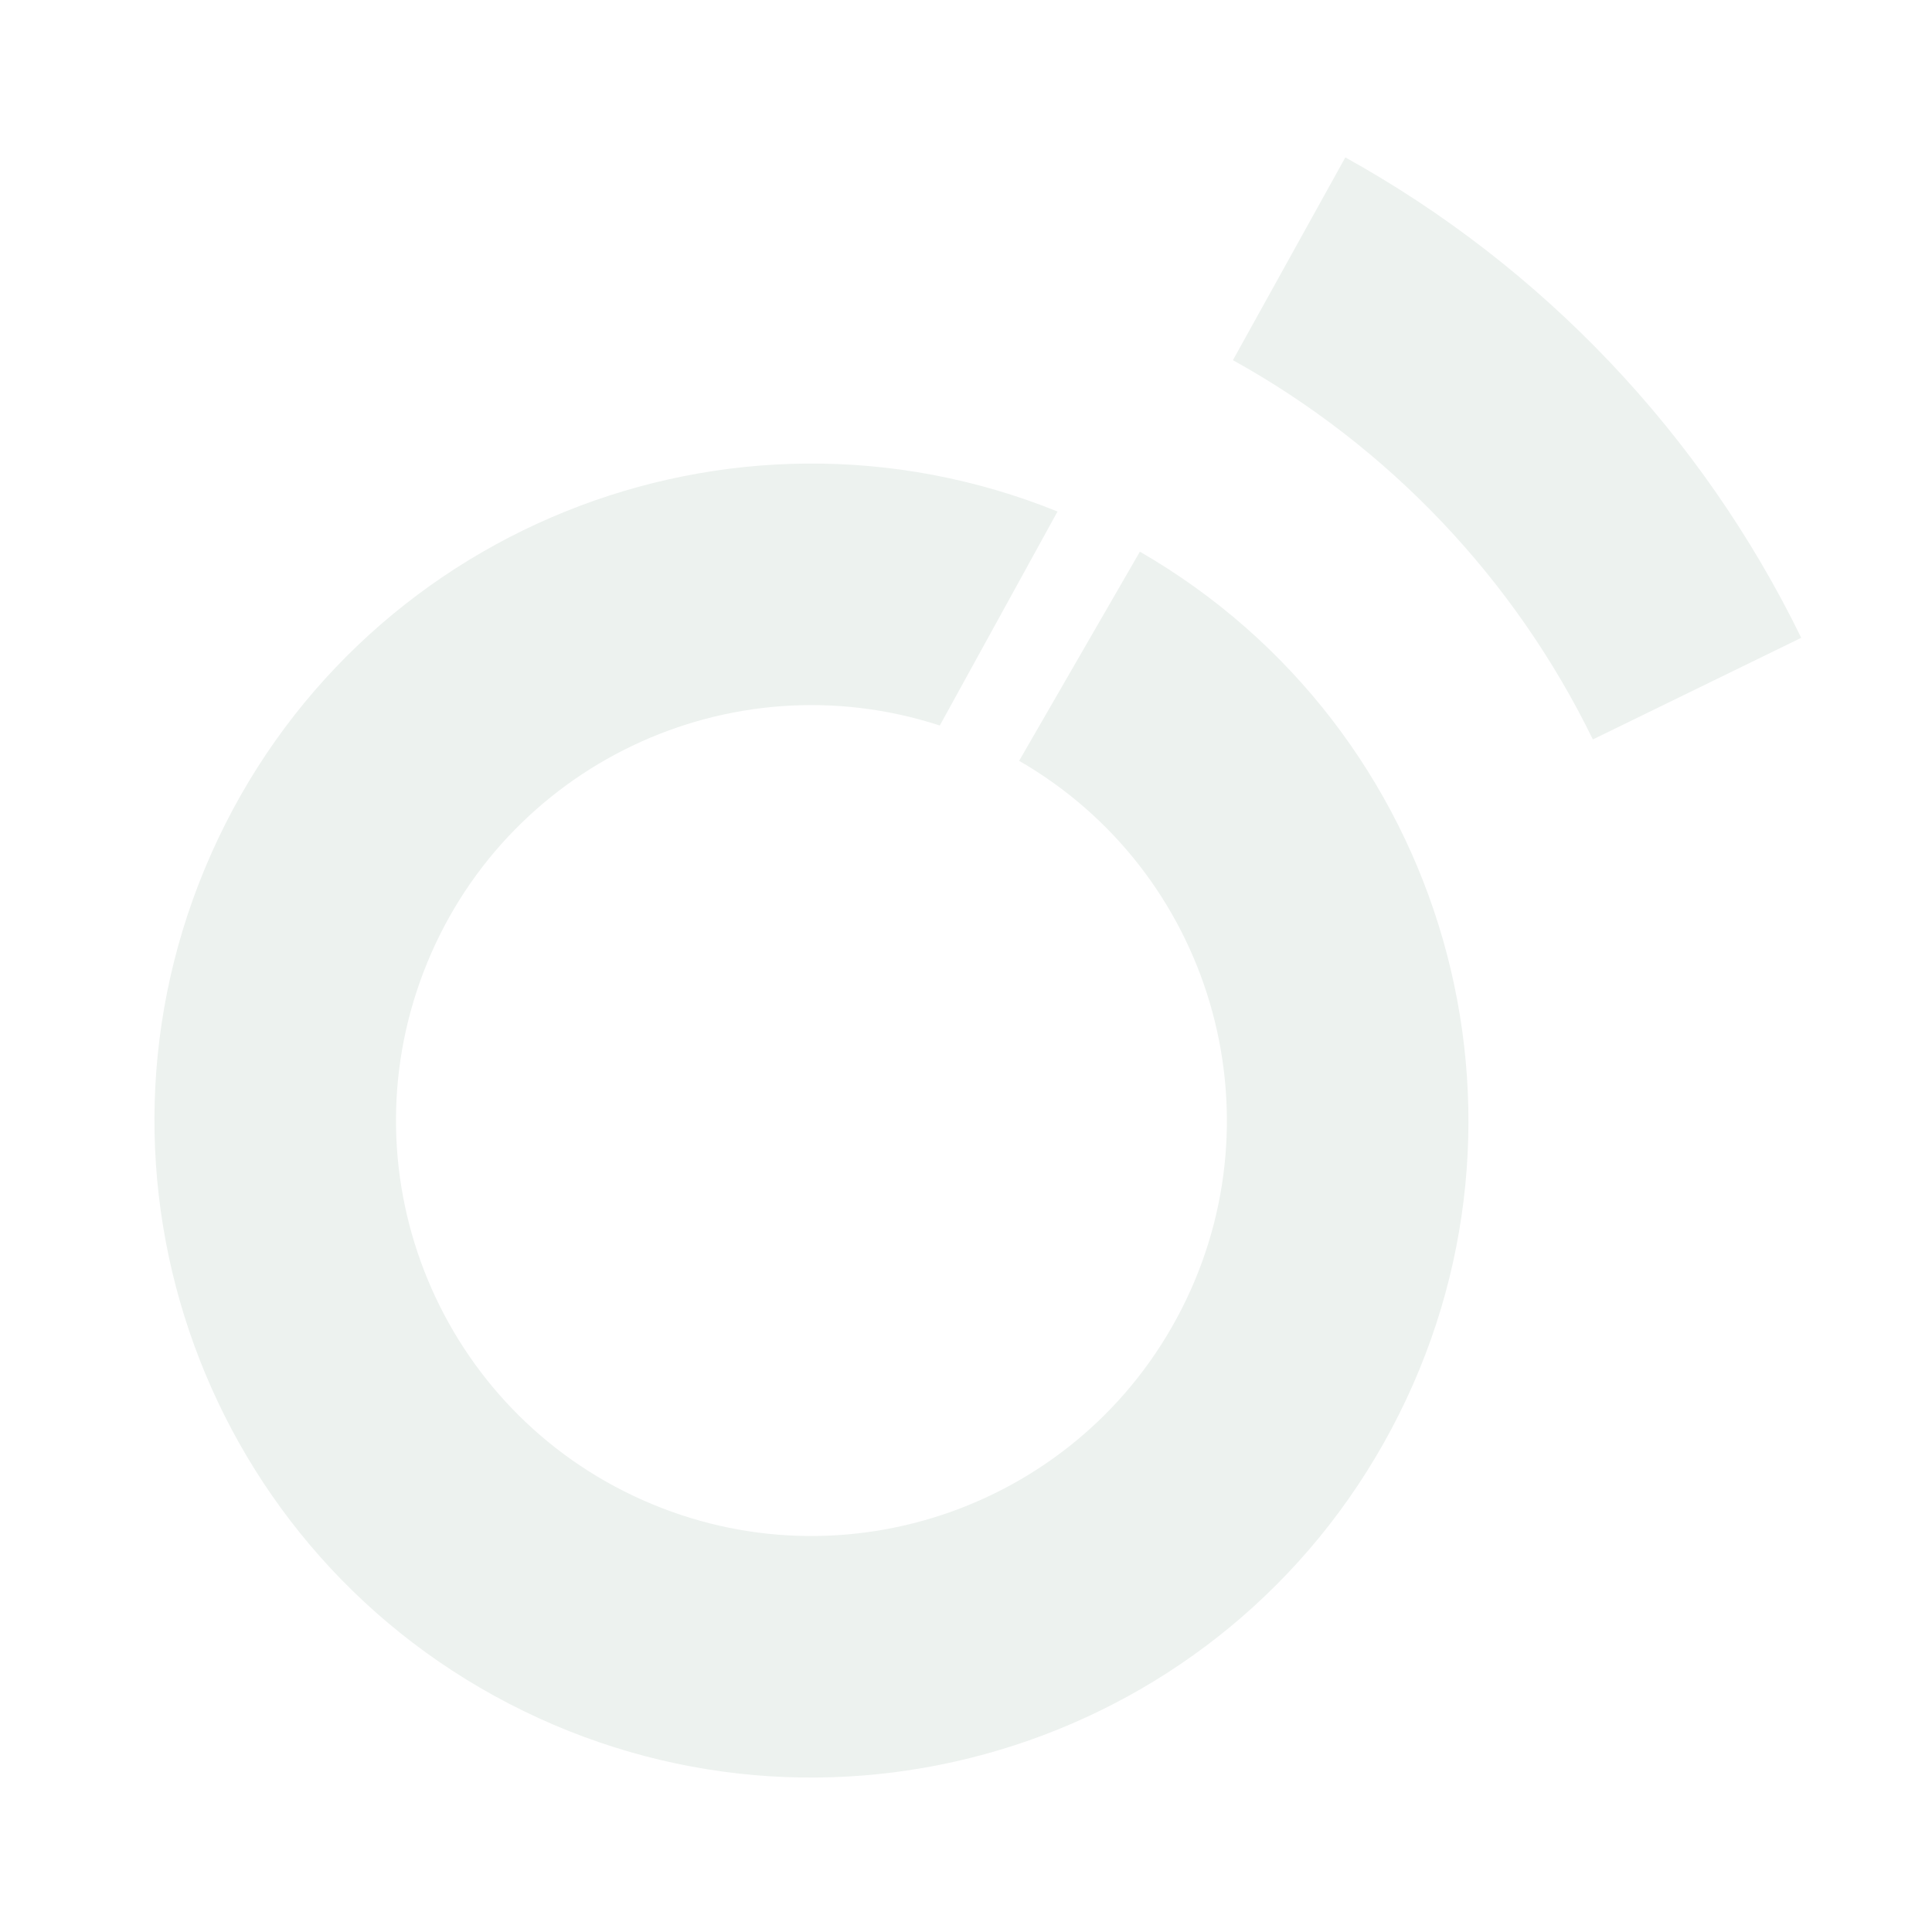
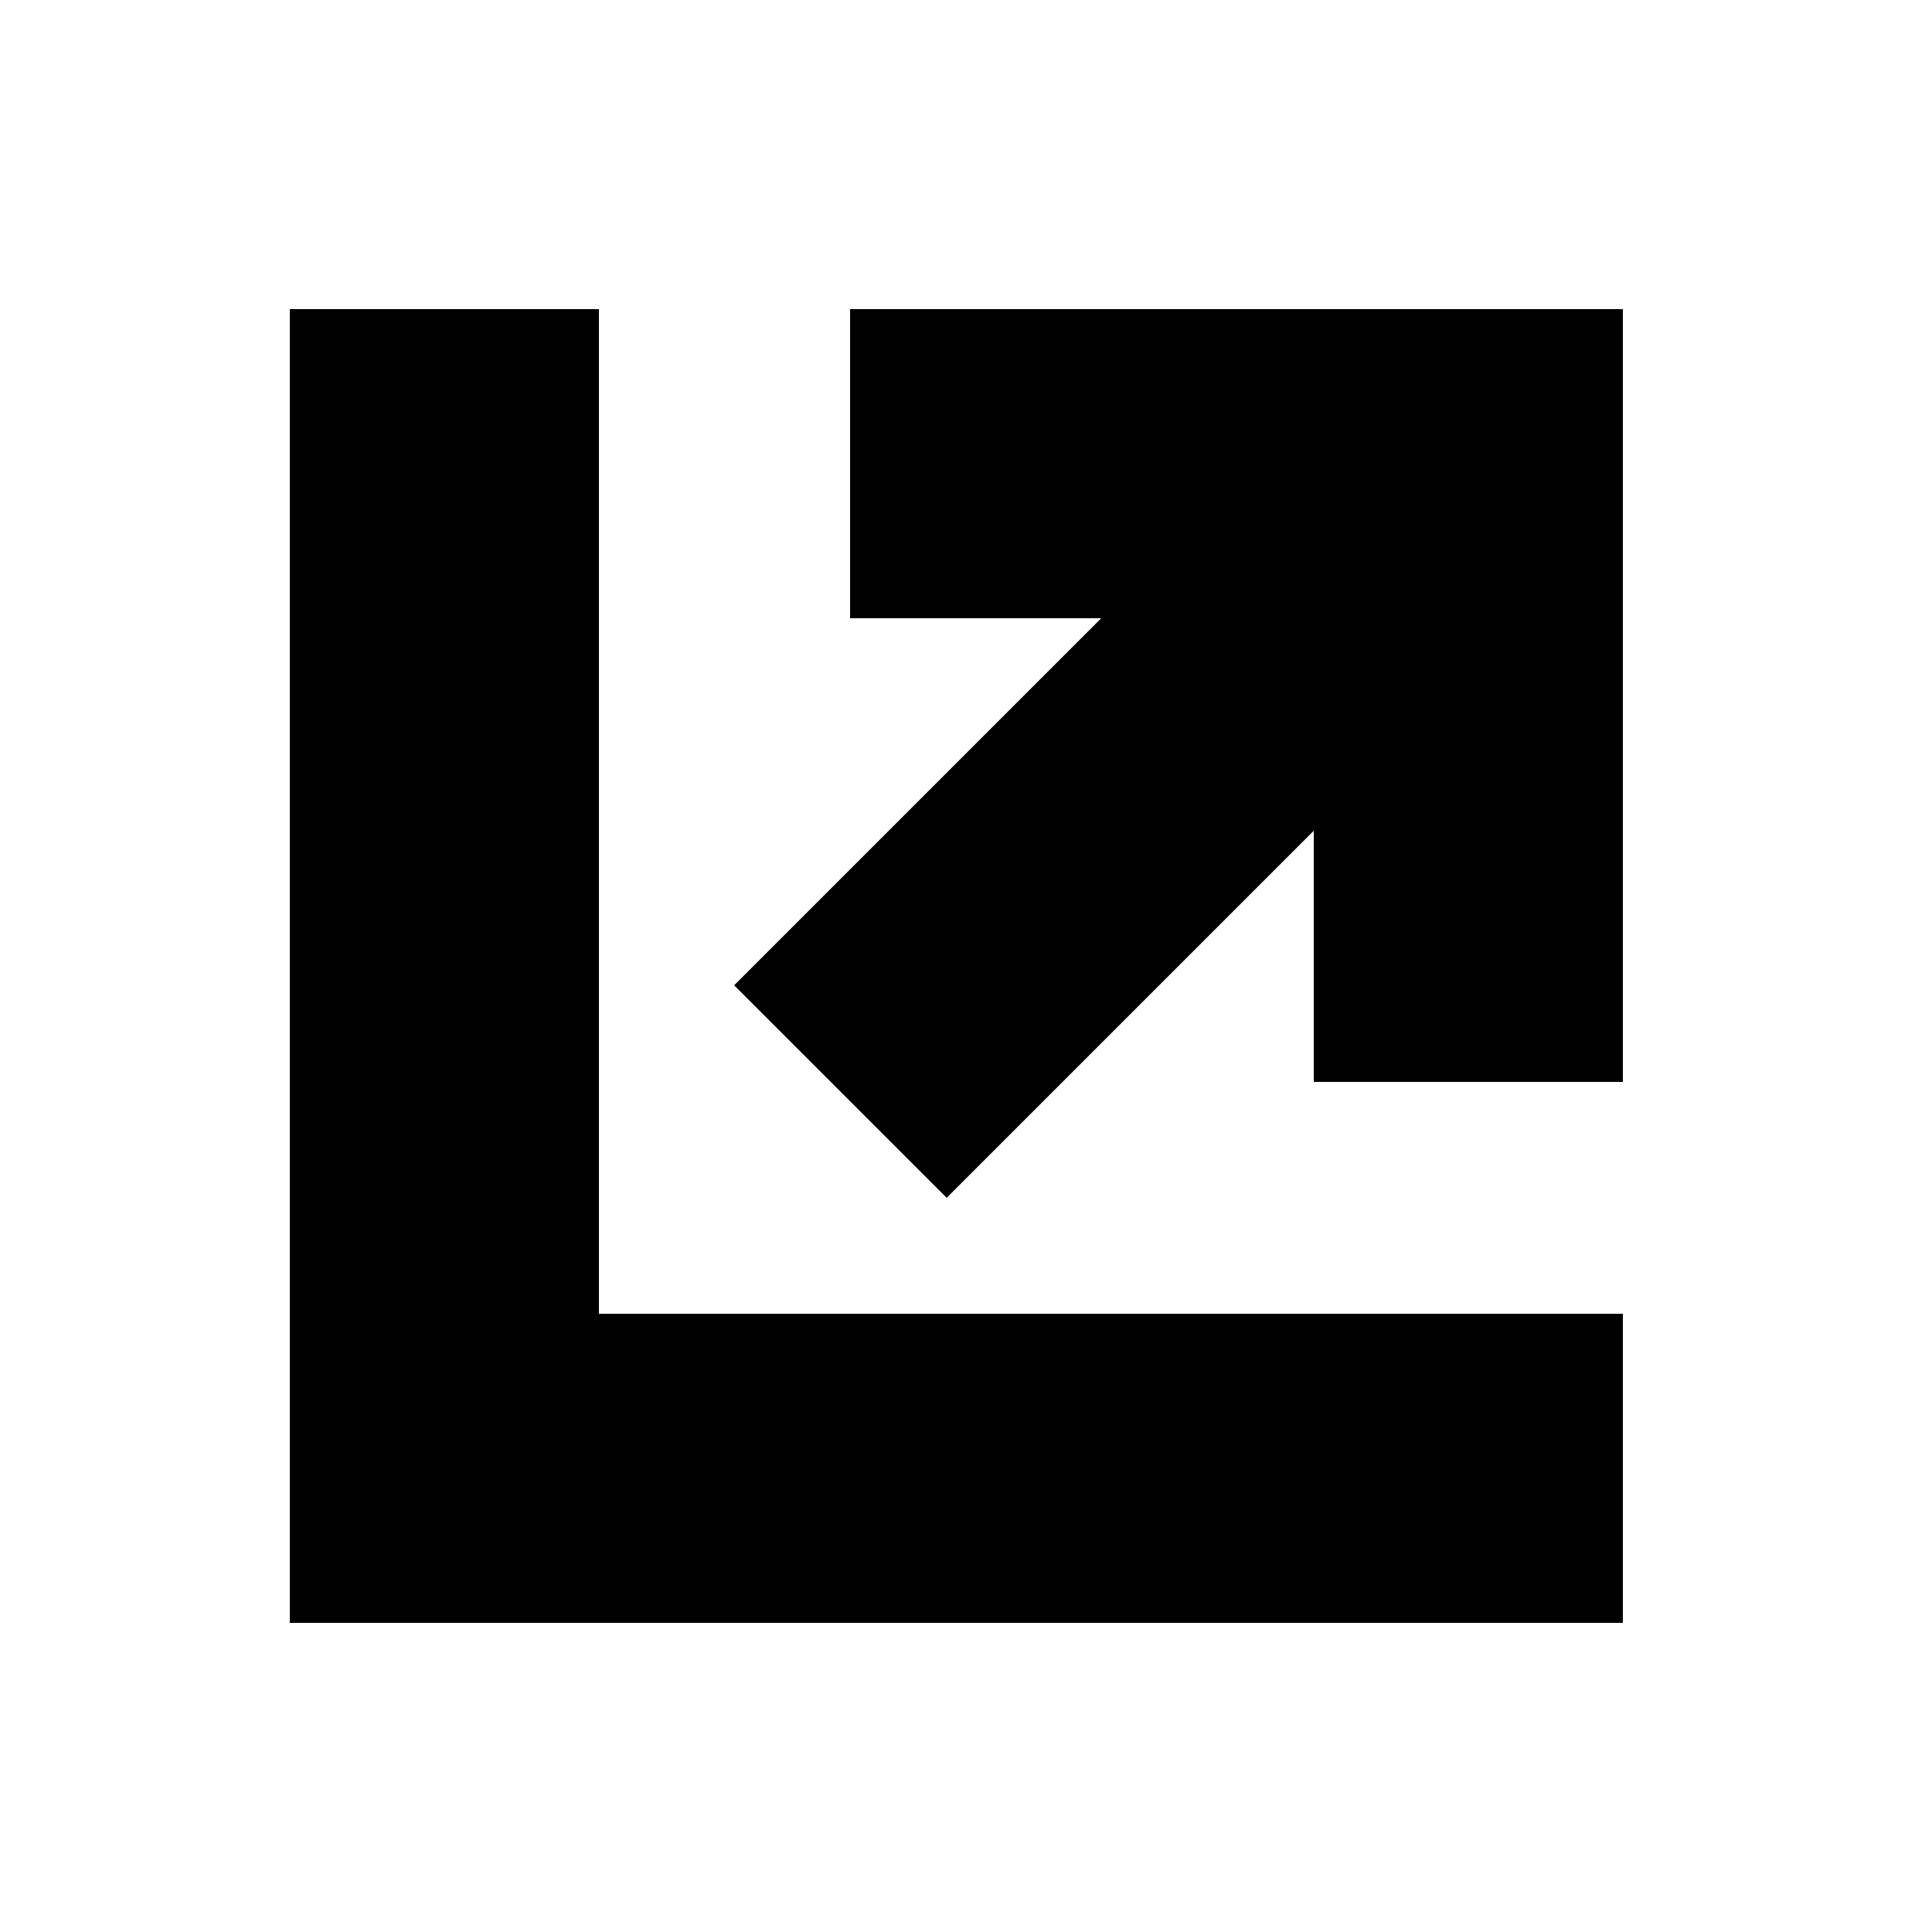
- <svg xmlns="http://www.w3.org/2000/svg" viewBox="0 0 100 100" role="img" aria-labelledby="outsol-symbol-solid-title" color="#EDF2EF">
-   <g fill="currentColor">
-     <path d="M59.000 28.555A34 34 0 1 1 54.737 26.476L48.644 37.552A21.5 21.5 0 1 0 52.750 39.380Z" />
-     <path d="M69.634 8.147A57 57 0 0 1 93.231 33.013L82.446 38.273A45 45 0 0 0 63.816 18.642Z" />
-   </g>
+ <svg xmlns="http://www.w3.org/2000/svg" viewBox="0 0 100 100" fill="currentColor" role="img" aria-label="LaunchPier">
+   <path d="M15 16H31V68H84V84H15Z" />
+   <path d="M44 16H84V56H68V43L49 62L38 51L57 32H44Z" />
</svg>
